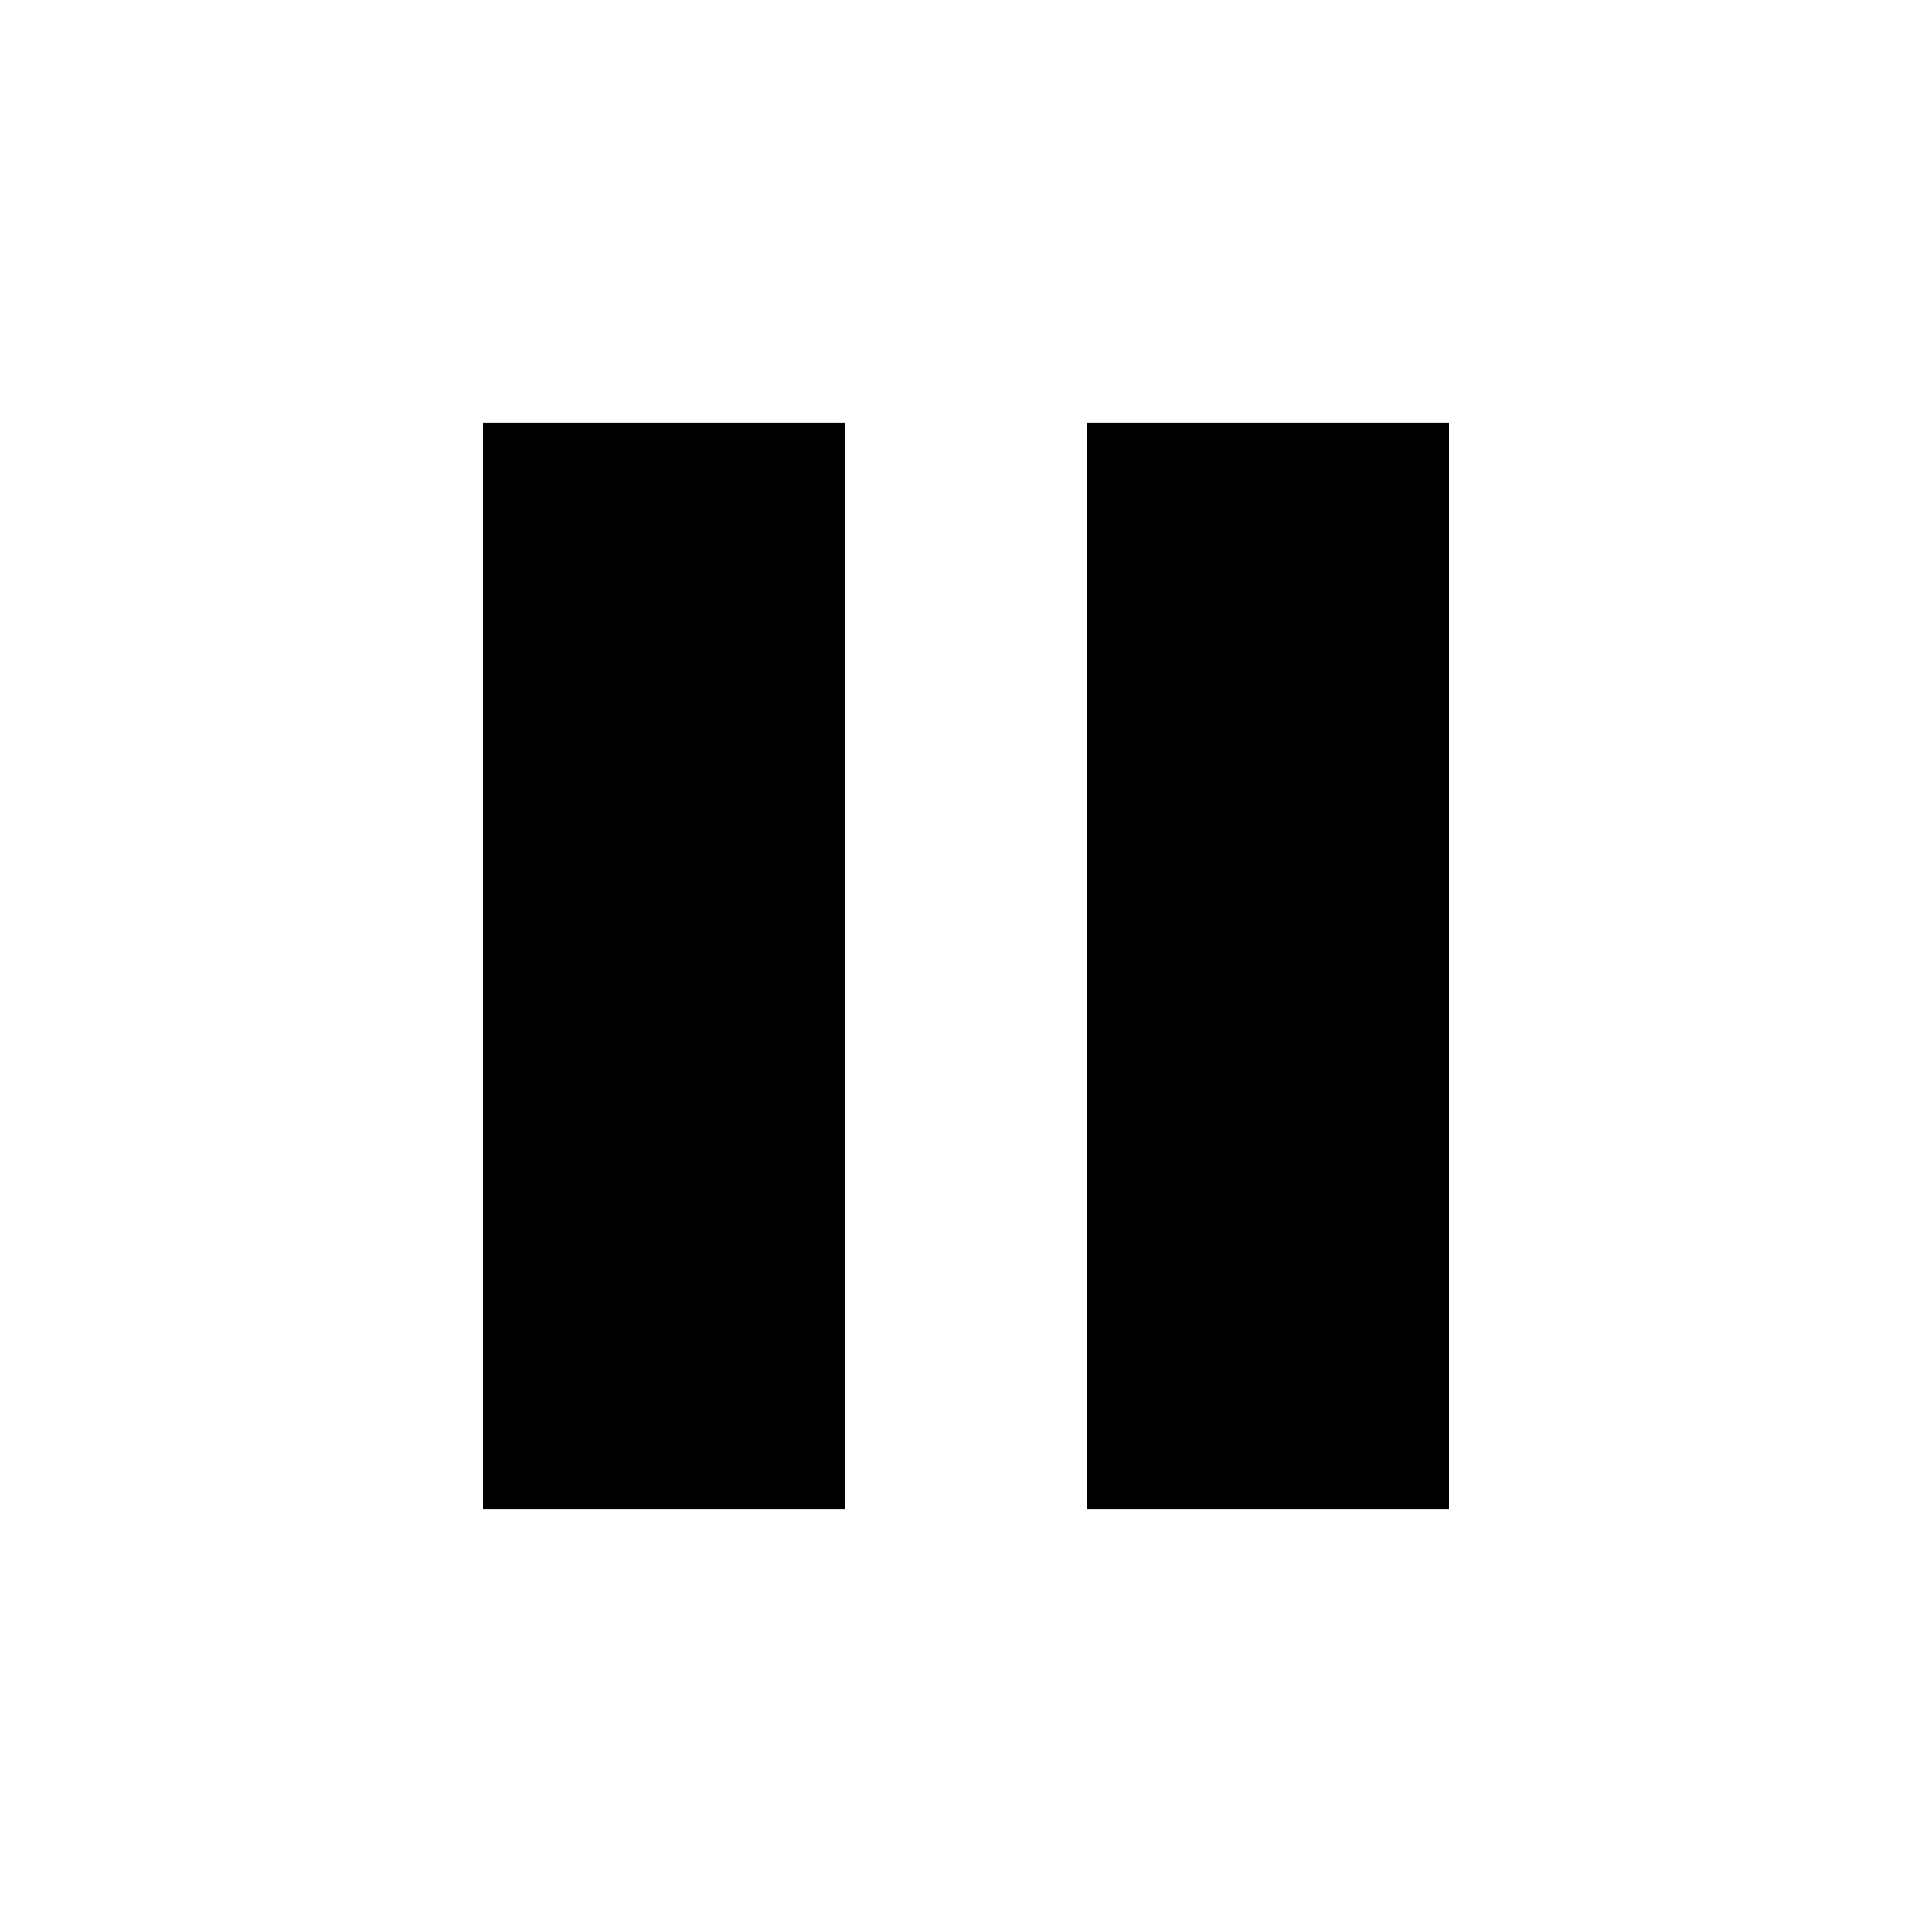
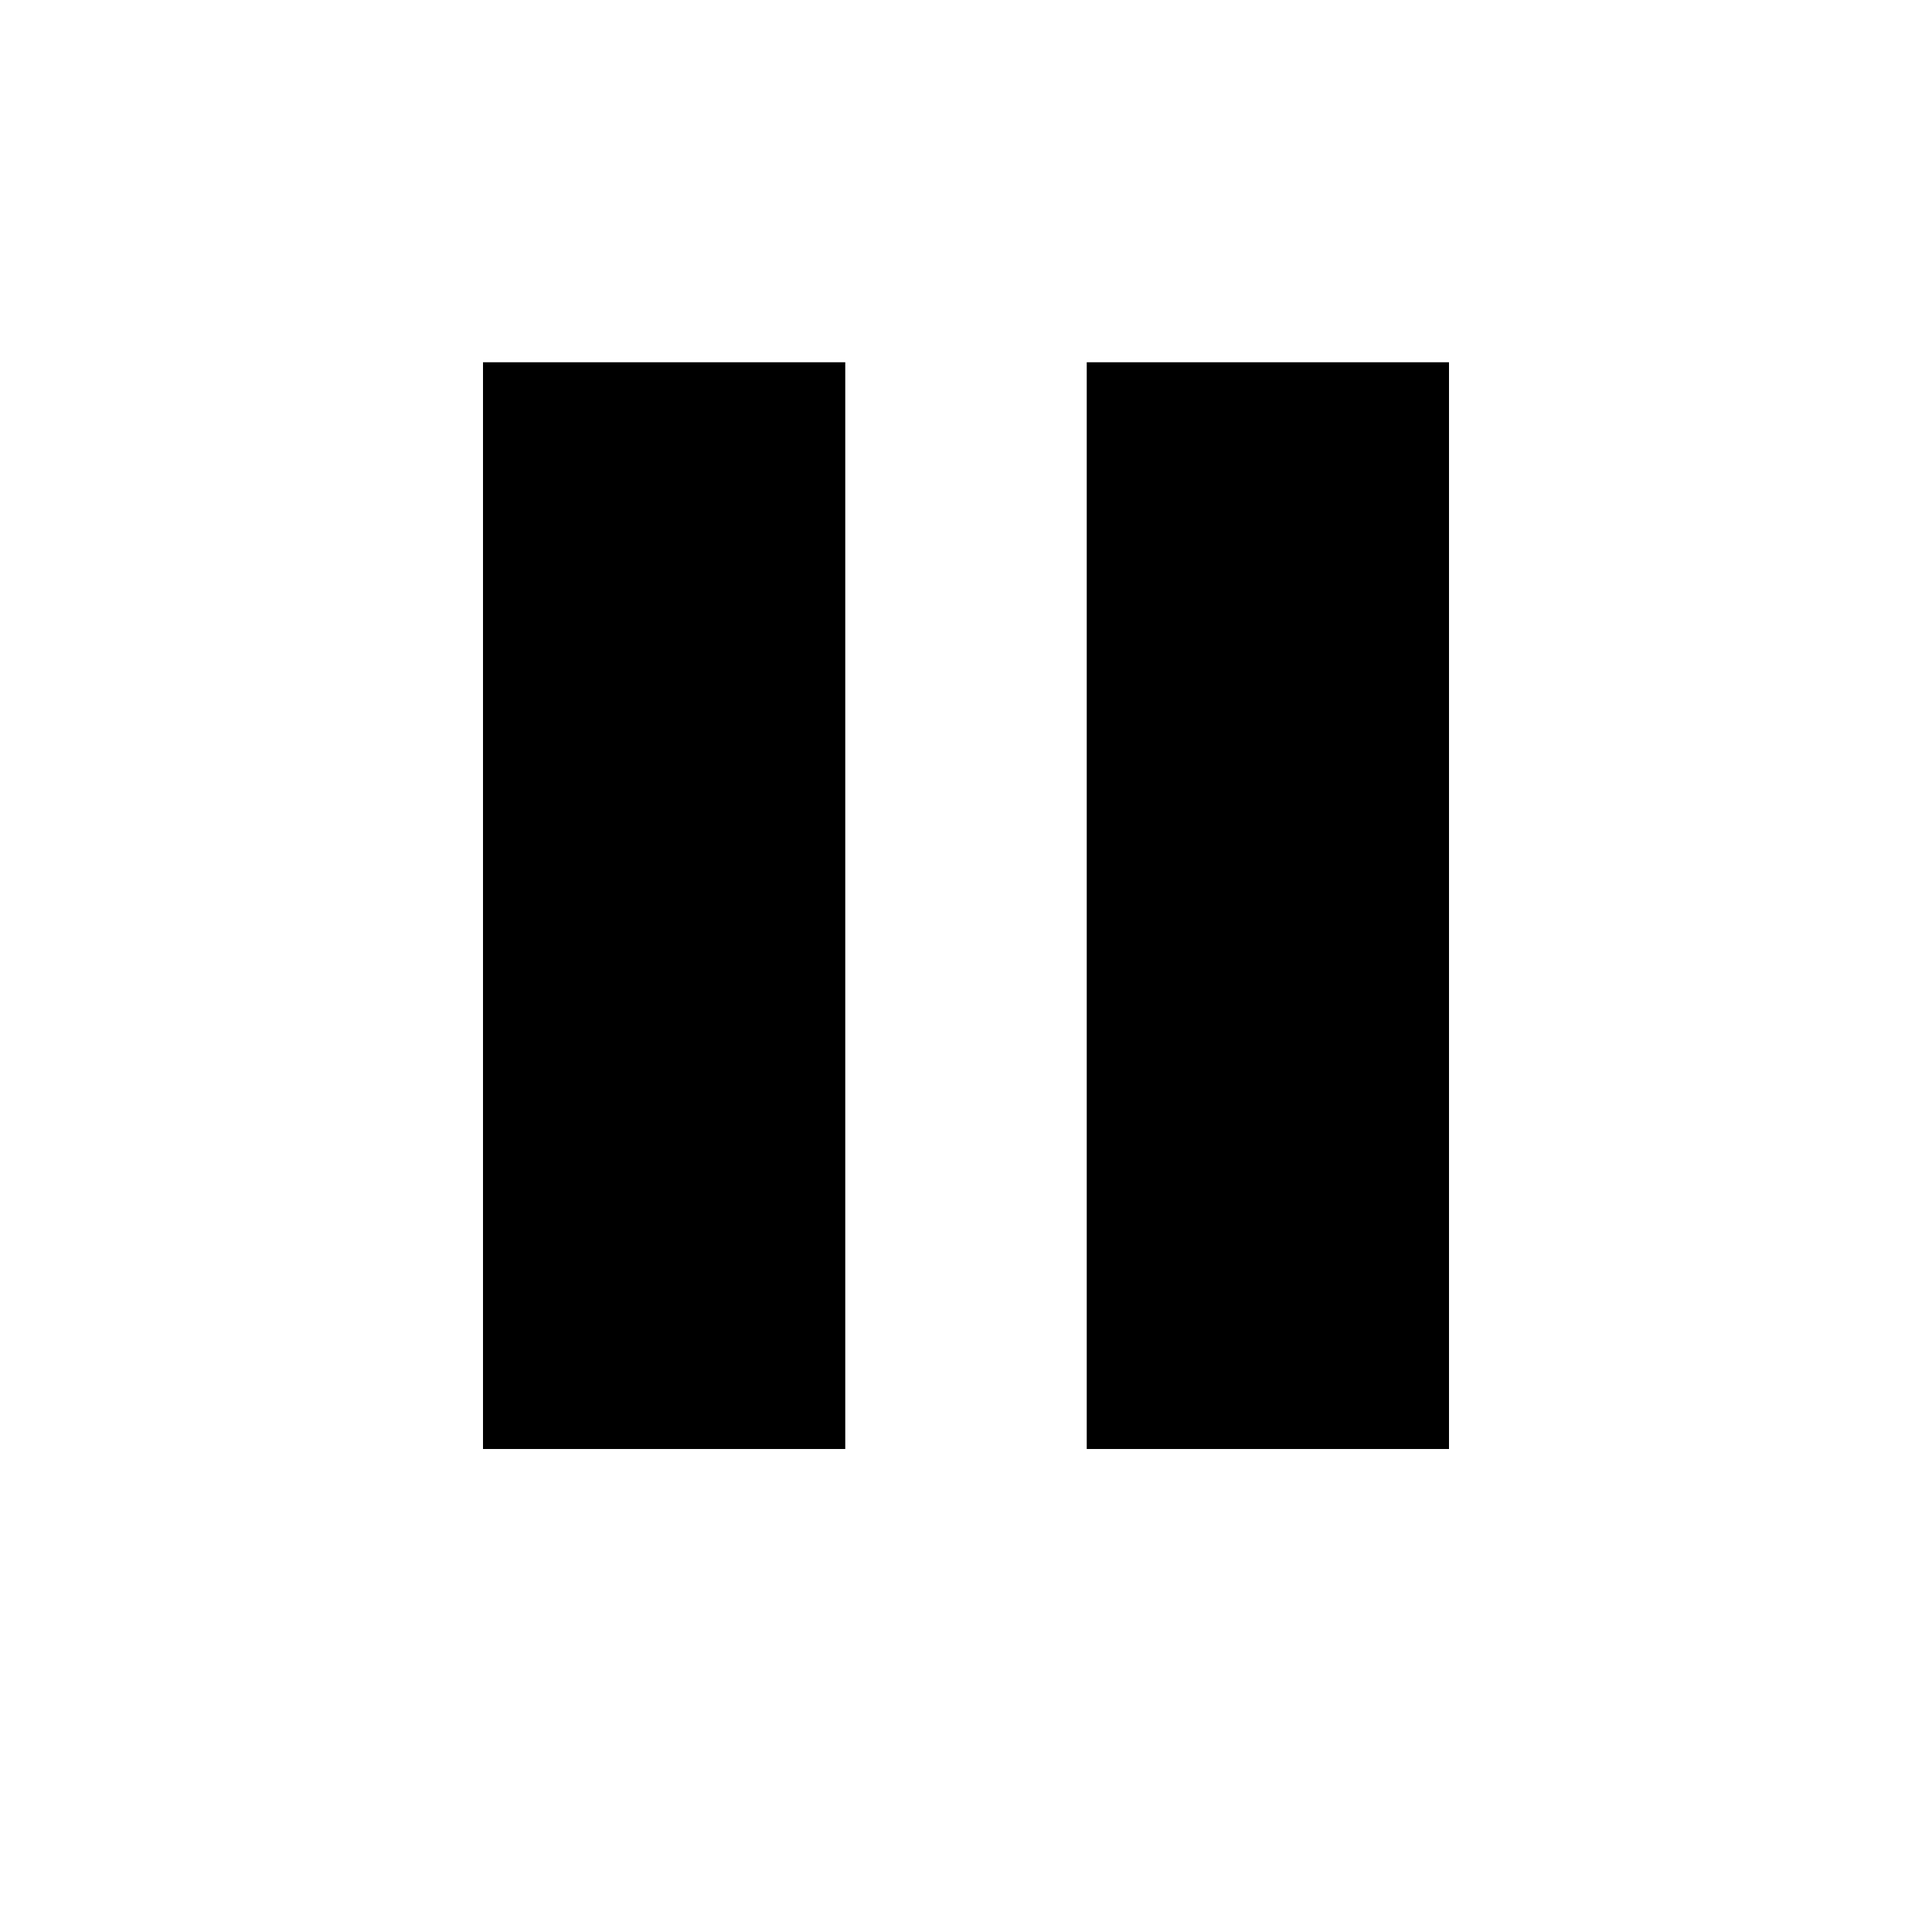
<svg xmlns="http://www.w3.org/2000/svg" width="16" height="16" viewBox="0 0 16 16" fill="none">
  <g id="pause 1">
-     <path id="Vector" d="M4 3.5H7V12.5H4V3.5ZM9 3.5H12V12.5H9V3.5Z" fill="black" />
+     <path id="Vector" d="M4 3H7V12H4V3ZM9 3H12V12H9V3Z" fill="black" />
  </g>
</svg>
